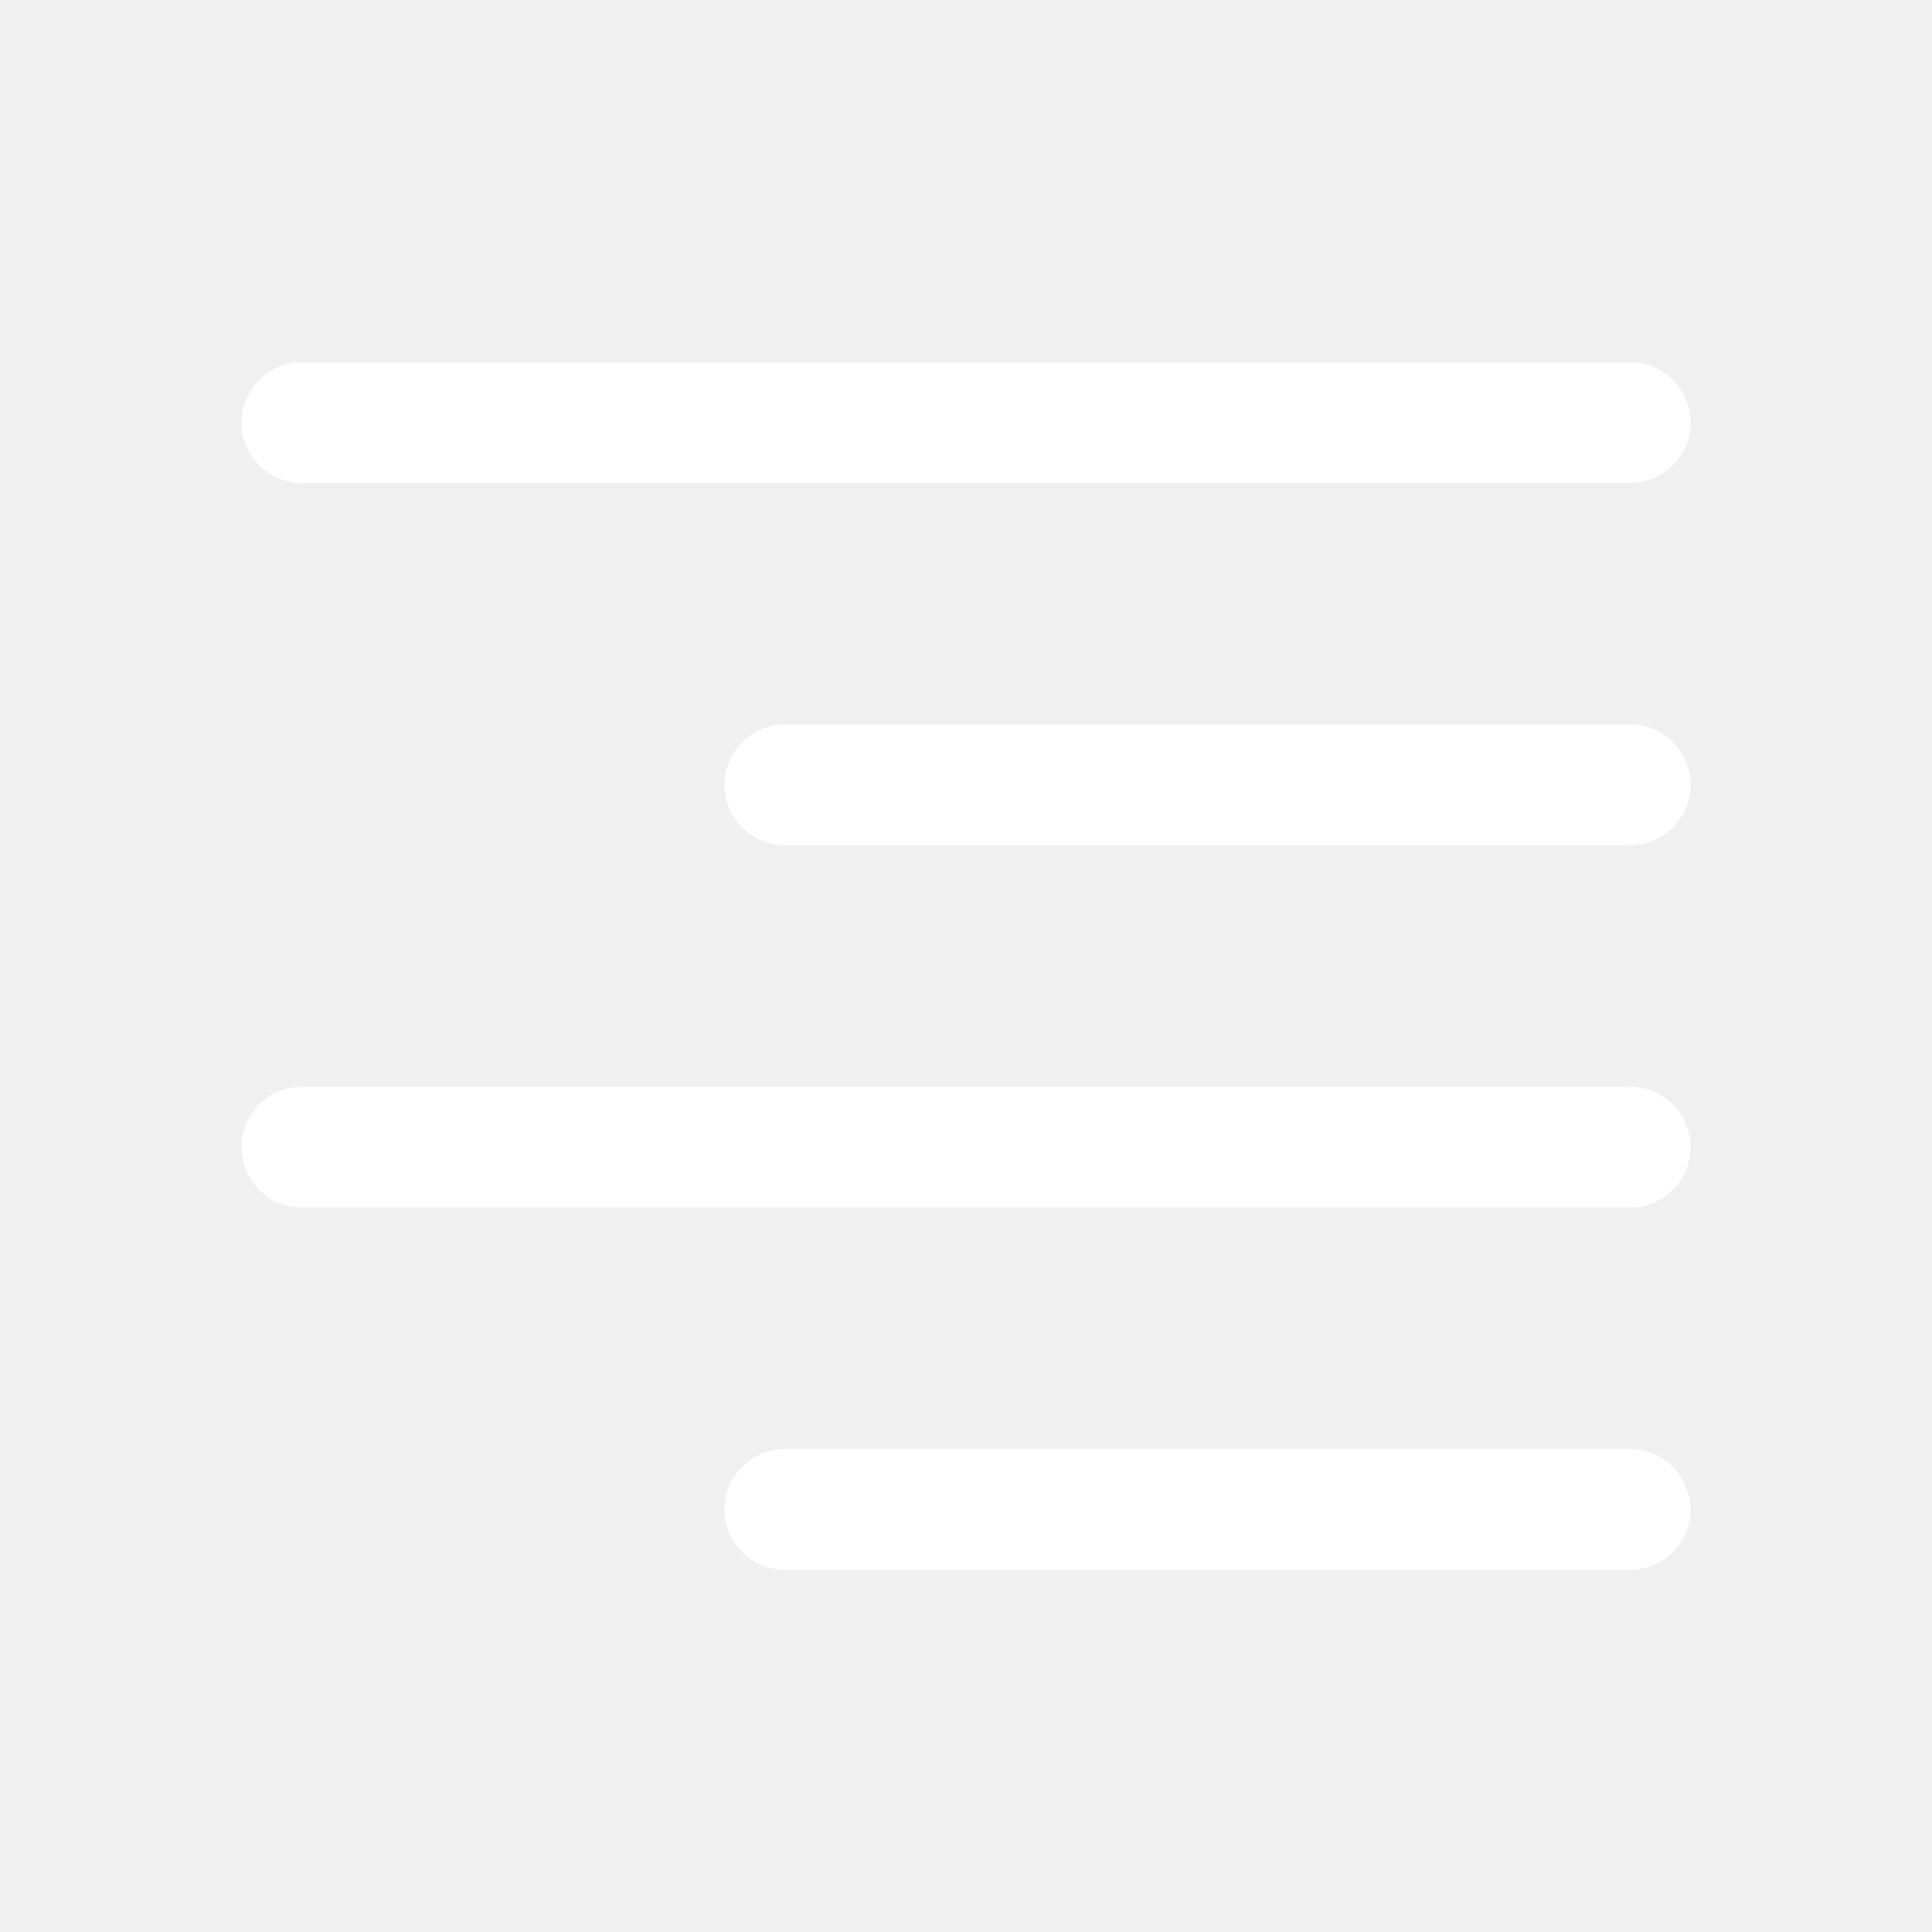
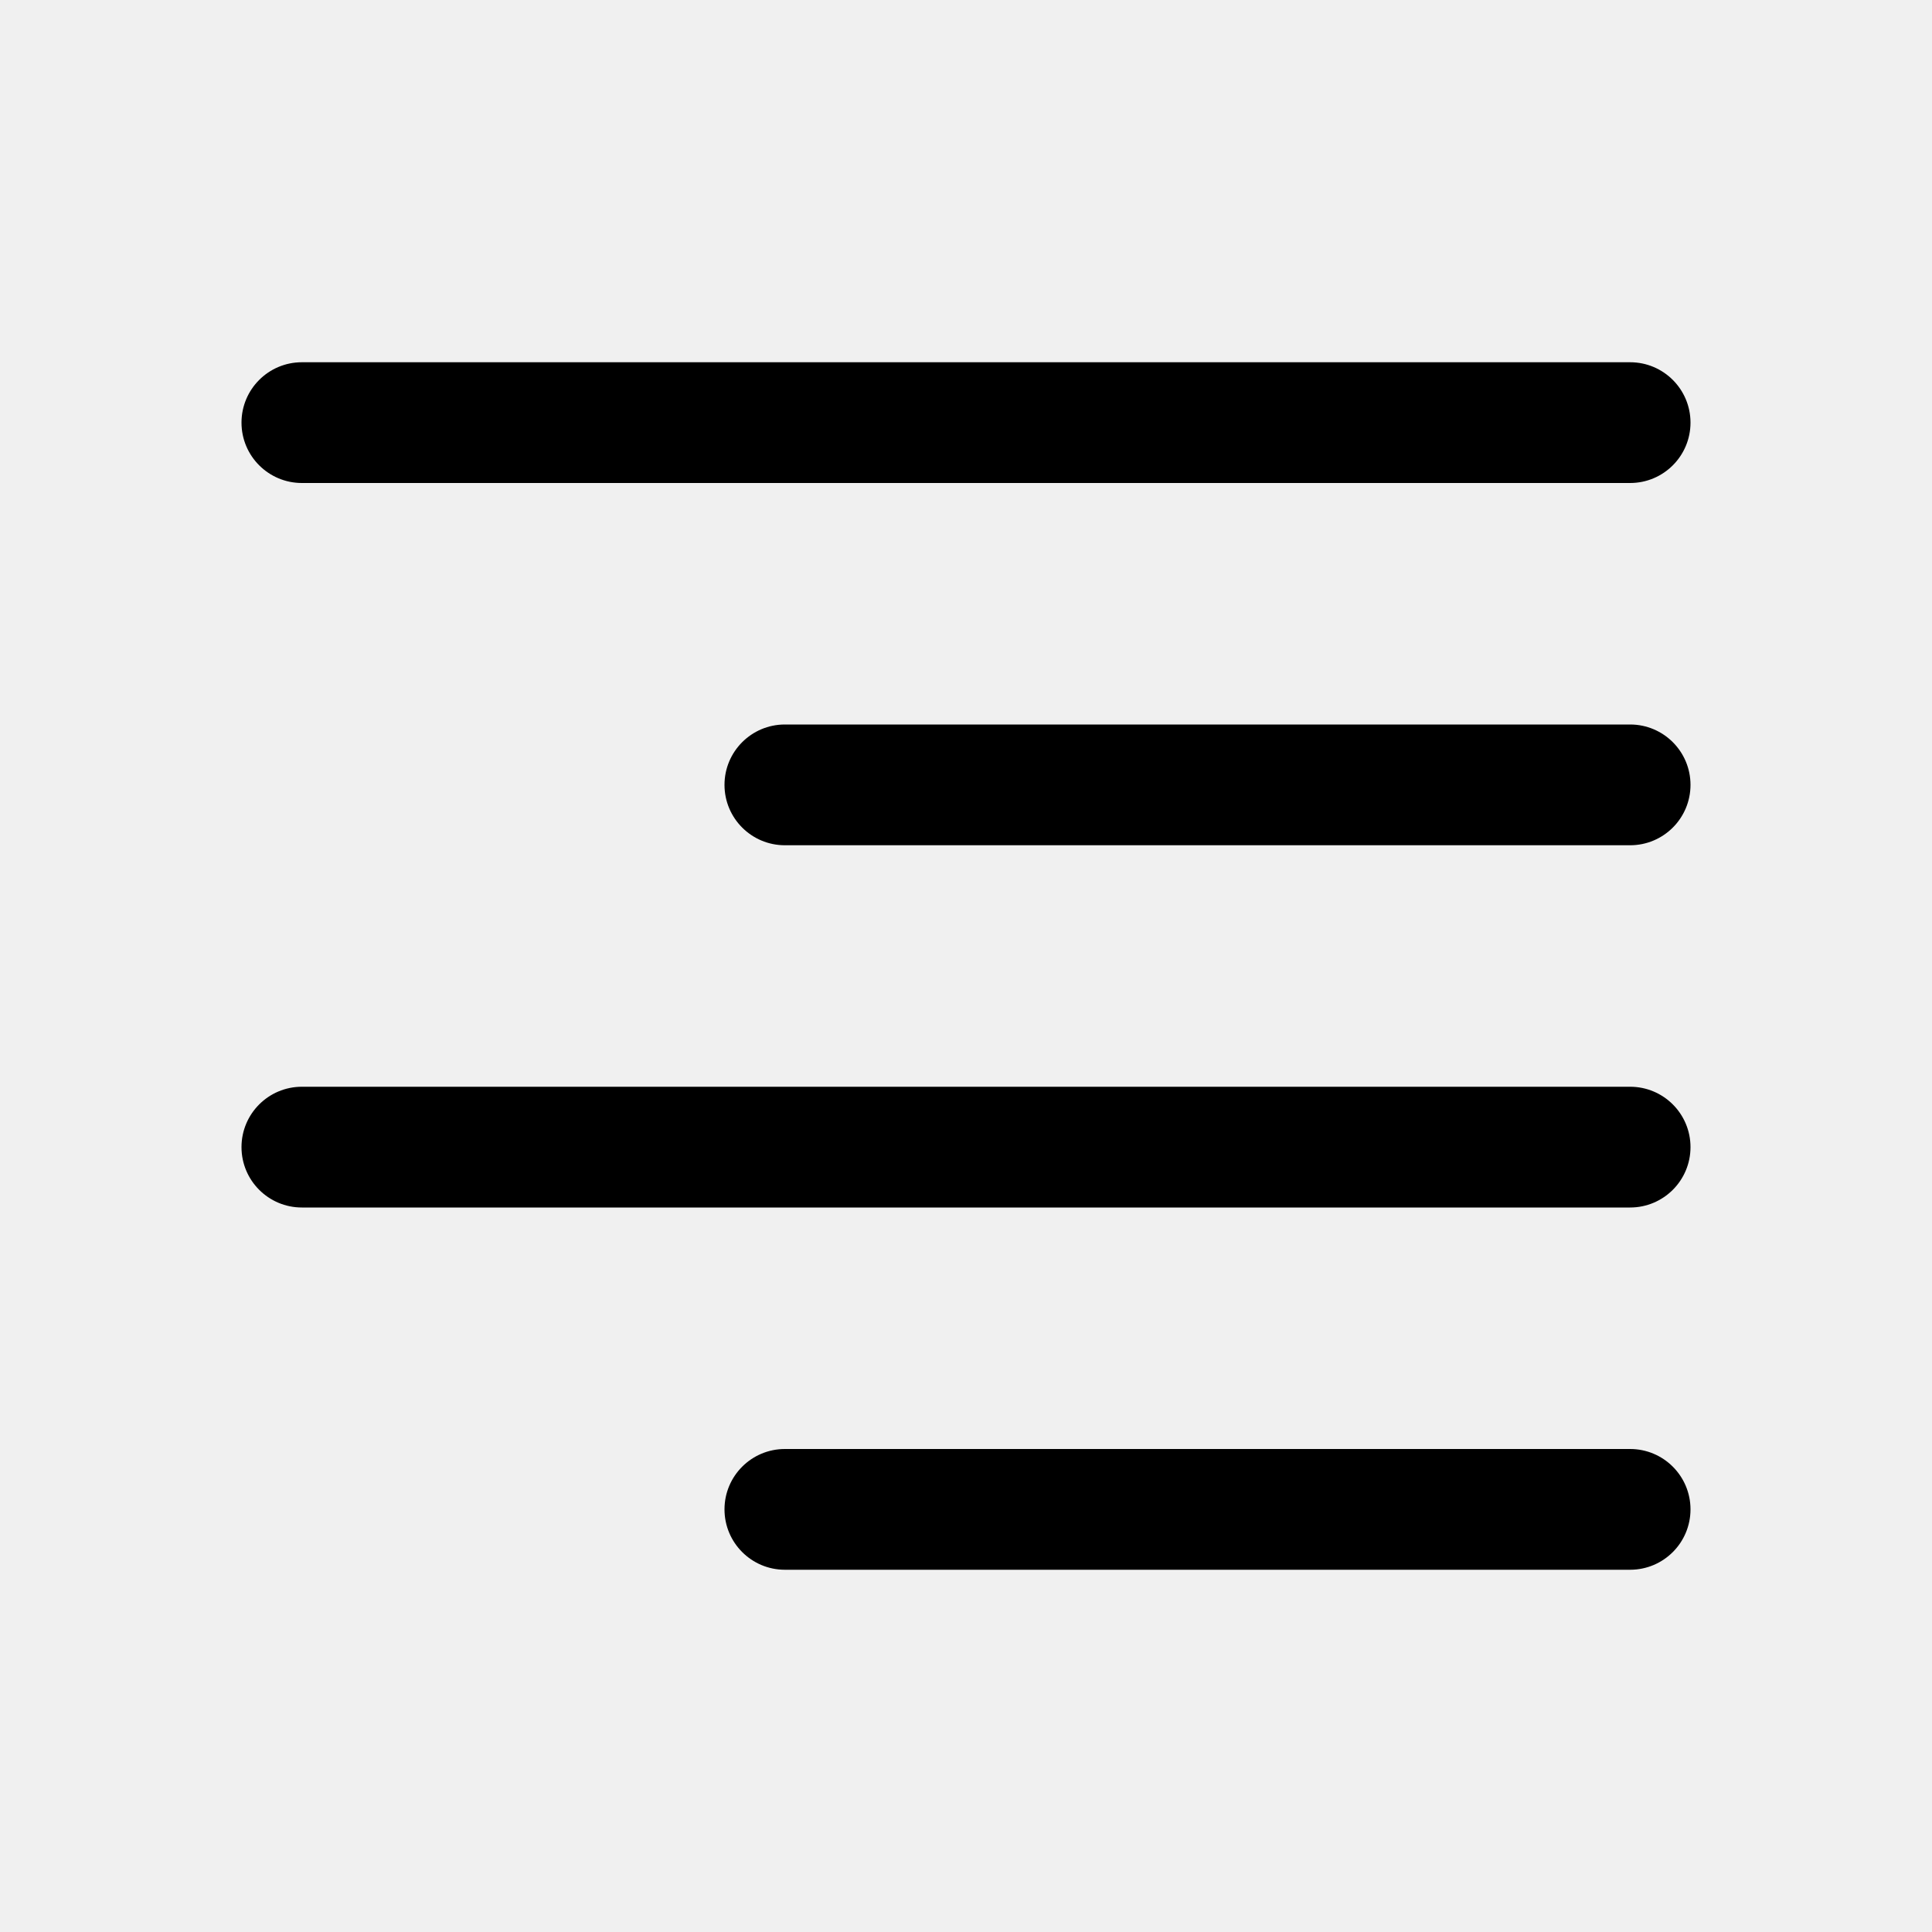
- <svg xmlns="http://www.w3.org/2000/svg" width="1em" height="1em" viewBox="0 0 16 16" class="bi bi-text-right" fill="currentColor" style="fill: white;">
+ <svg xmlns="http://www.w3.org/2000/svg" width="1em" height="1em" viewBox="0 0 16 16" class="bi bi-text-right" fill="currentColor" style="fill: black;">
  <path fill-rule="evenodd" d="M6 12.5a.5.5 0 0 1 .5-.5h7a.5.5 0 0 1 0 1h-7a.5.5 0 0 1-.5-.5zm-4-3a.5.5 0 0 1 .5-.5h11a.5.5 0 0 1 0 1h-11a.5.5 0 0 1-.5-.5zm4-3a.5.5 0 0 1 .5-.5h7a.5.5 0 0 1 0 1h-7a.5.5 0 0 1-.5-.5zm-4-3a.5.5 0 0 1 .5-.5h11a.5.5 0 0 1 0 1h-11a.5.5 0 0 1-.5-.5z" />
</svg>
